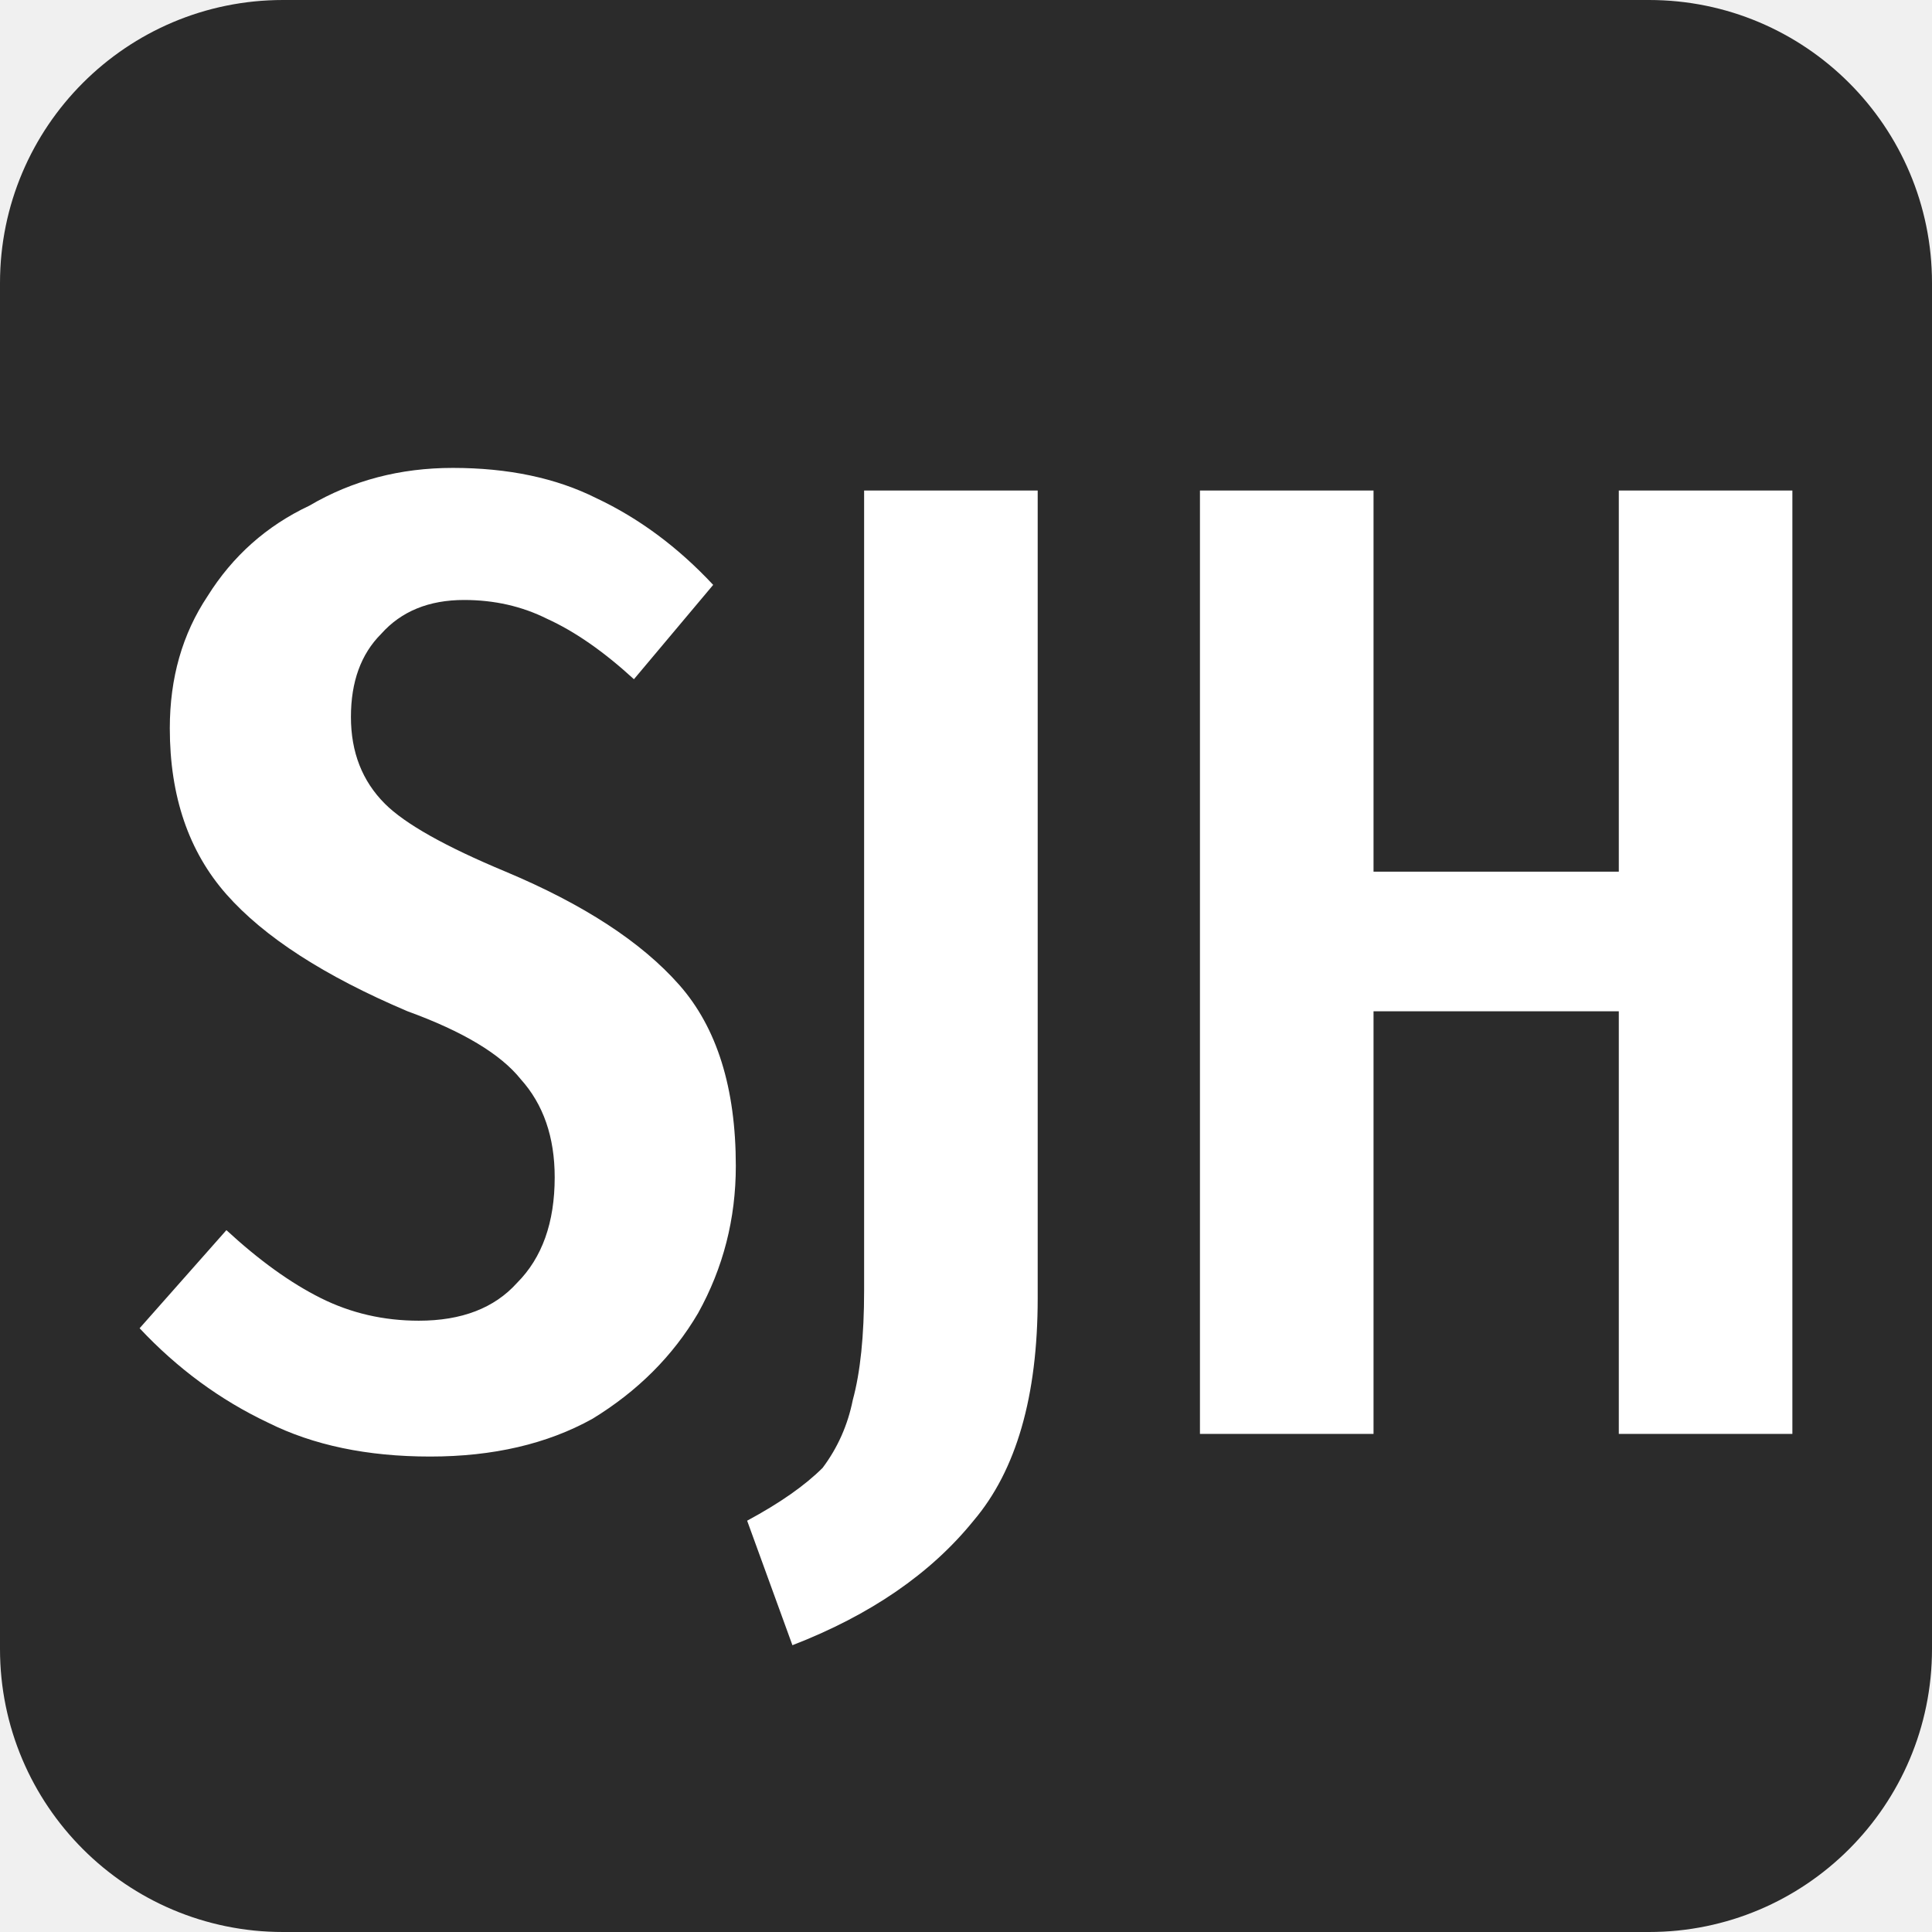
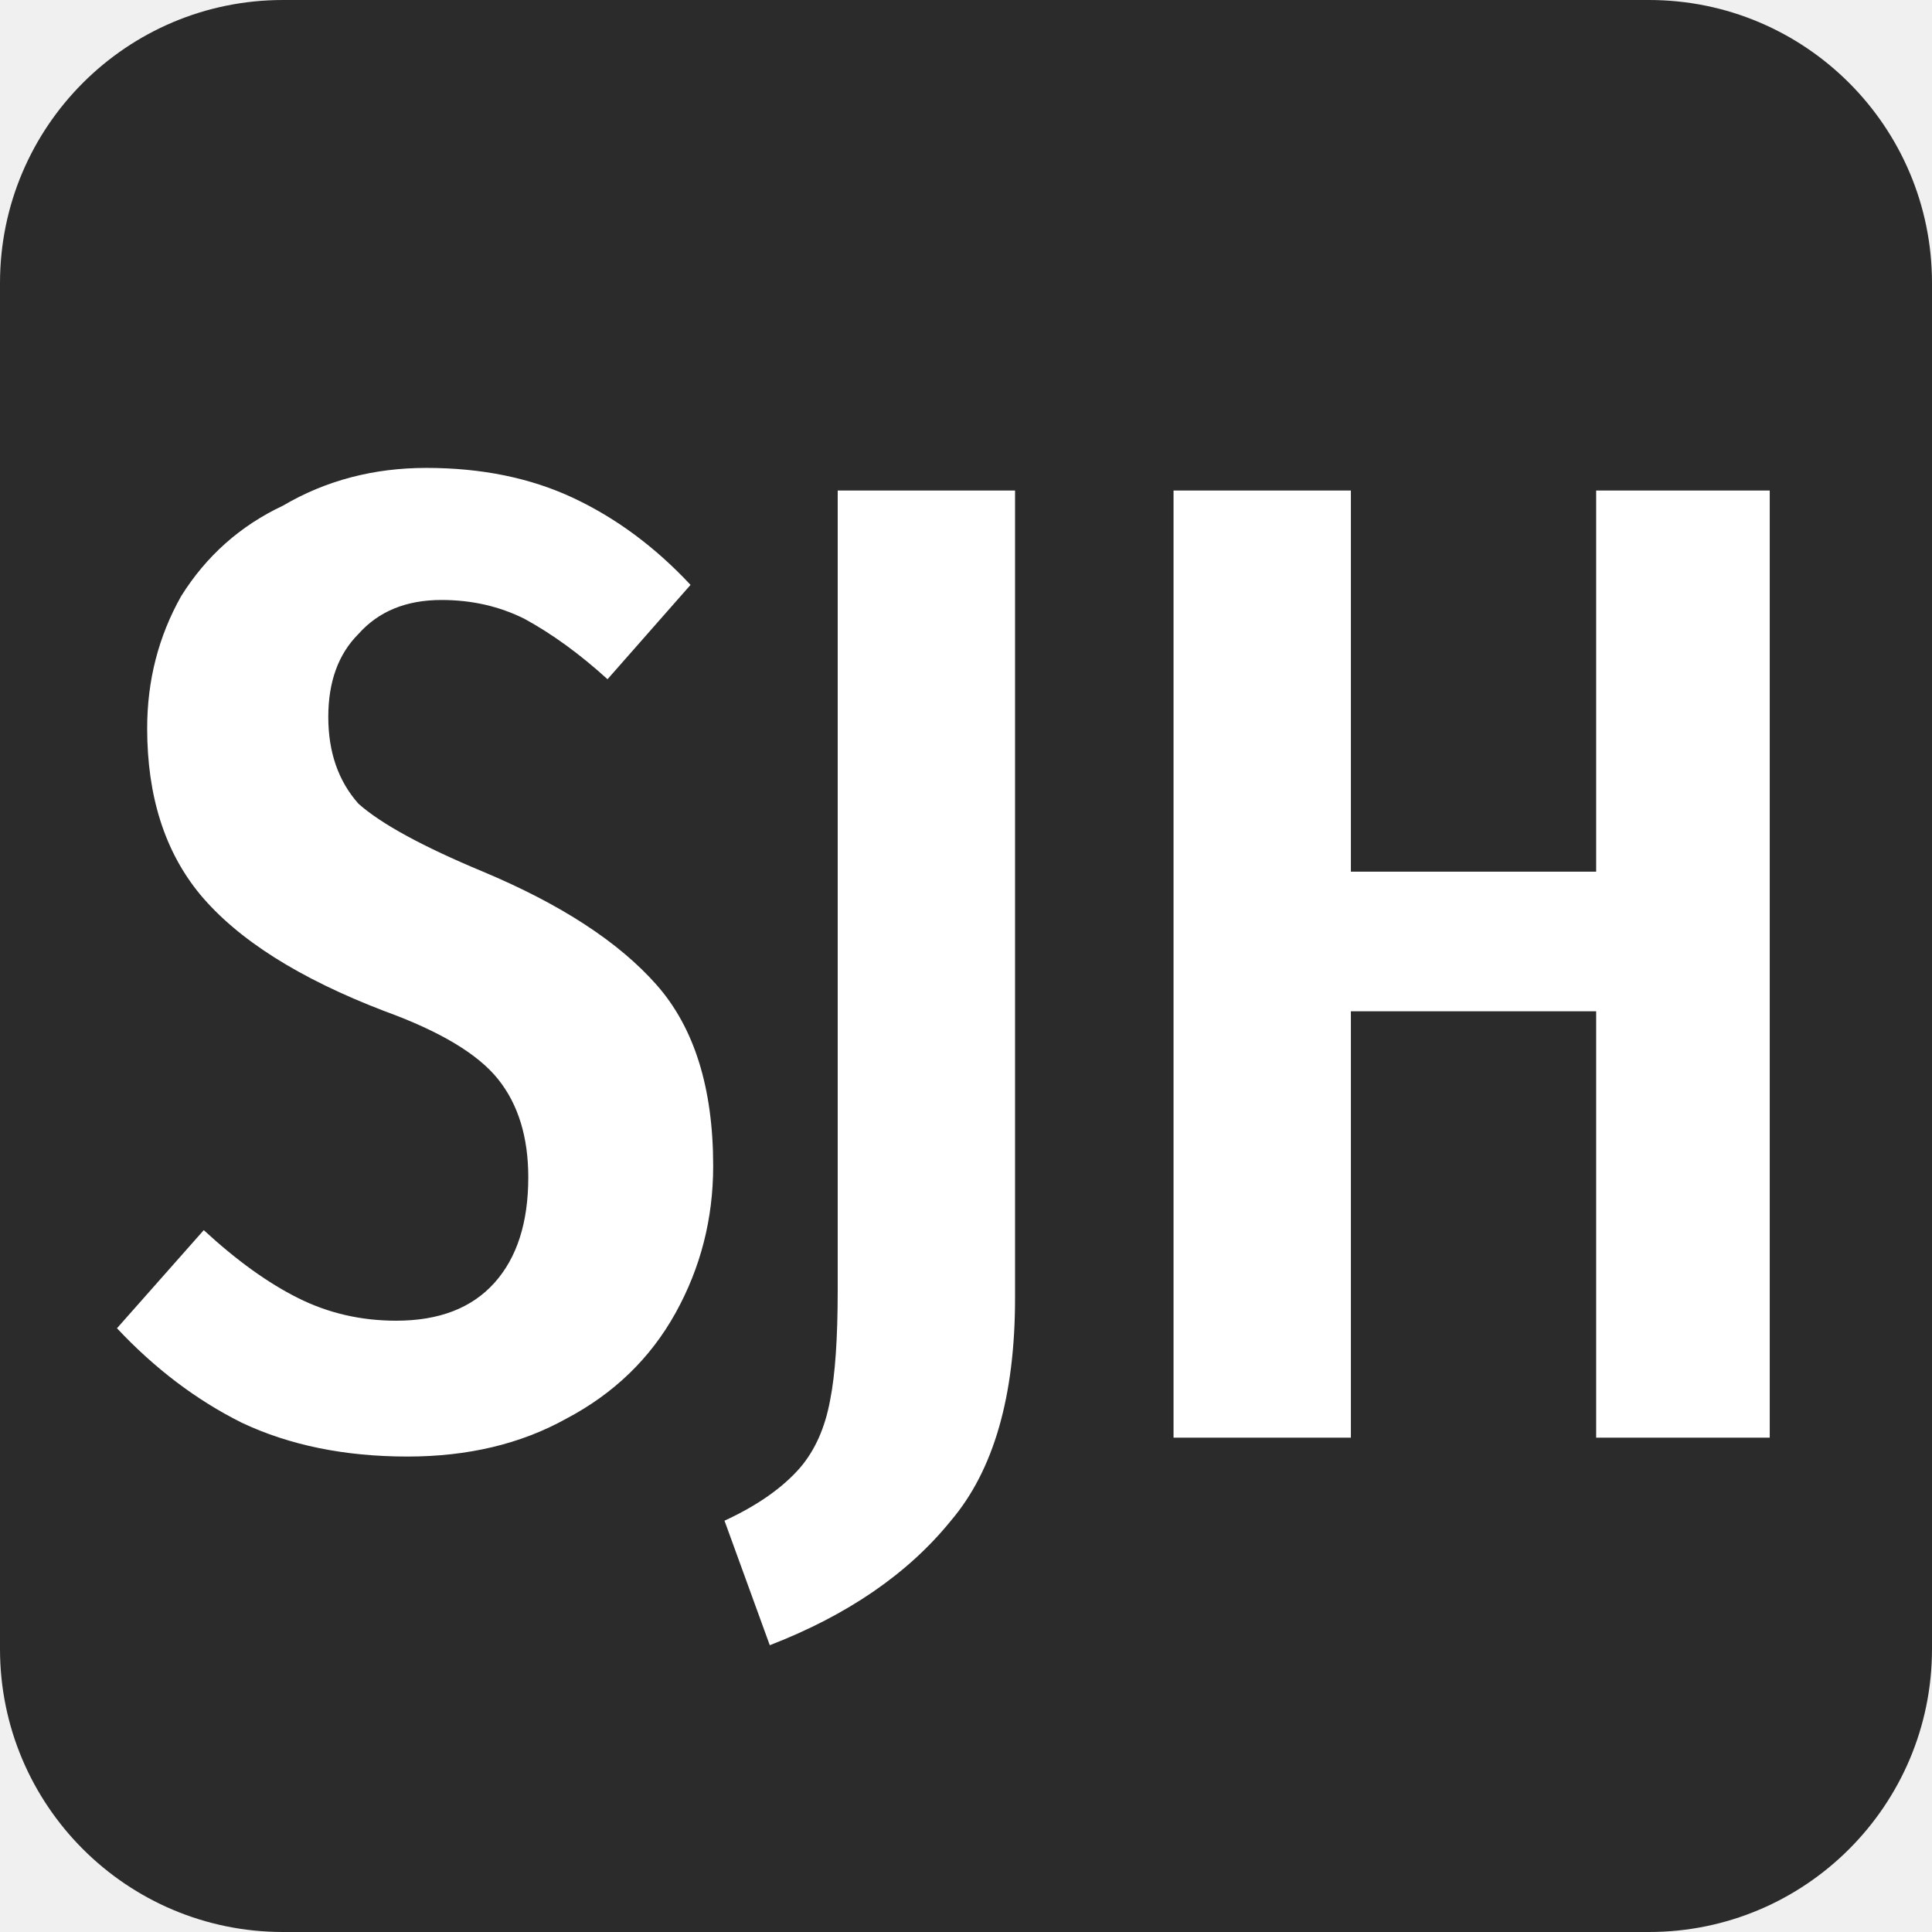
<svg xmlns="http://www.w3.org/2000/svg" width="512" height="512">
  <rect width="512" height="512" fill="#2b2b2b" ry="75" />
-   <path fill="#fff" d="M120 124q22 0 38 8 17 8 31 23l-21 25q-12-11-23-16-10-5-22-5-14 0-22 9-8 8-8 22t9 23q8 8 32 18 31 13 46 30t15 48q0 21-10 39-10 17-28 28-18 10-43 10t-43-9q-19-9-34-25l23-26q13 12 25 18t26 6q17 0 26-10 10-10 10-28 0-16-9-26-8-10-30-18-33-14-48-31t-15-44q0-20 10-35 10-16 27-24 17-10 38-10zm155 220q0 39-17 59-17 21-48 33l-12-33q13-7 20-14 6-8 8-18 3-11 3-29V130h46zm154 36V268h-65v112h-46V130h46v101h65V130h46v250z" />
+   <path fill="#fff" d="M113 124q22 0 39 8t31 23l-22 25q-11-10-22-16-10-5-22-5-14 0-22 9-8 8-8 22t8 23q9 8 33 18 31 13 46 30t15 48q0 21-10 39t-29 28q-18 10-42 10-25 0-44-9-18-9-33-25l23-26q13 12 25 18t26 6q17 0 26-10t9-28q0-16-8-26t-30-18q-34-13-49-31-14-17-14-44 0-19 9-35 10-16 27-24 17-10 38-10zm156 220q0 39-17 59-17 21-48 33l-12-33q13-6 20-14 6-7 8-18 2-10 2-29V130h47zm154 37V268h-65v113h-47V130h47v101h65V130h46v251z" />
</svg>
